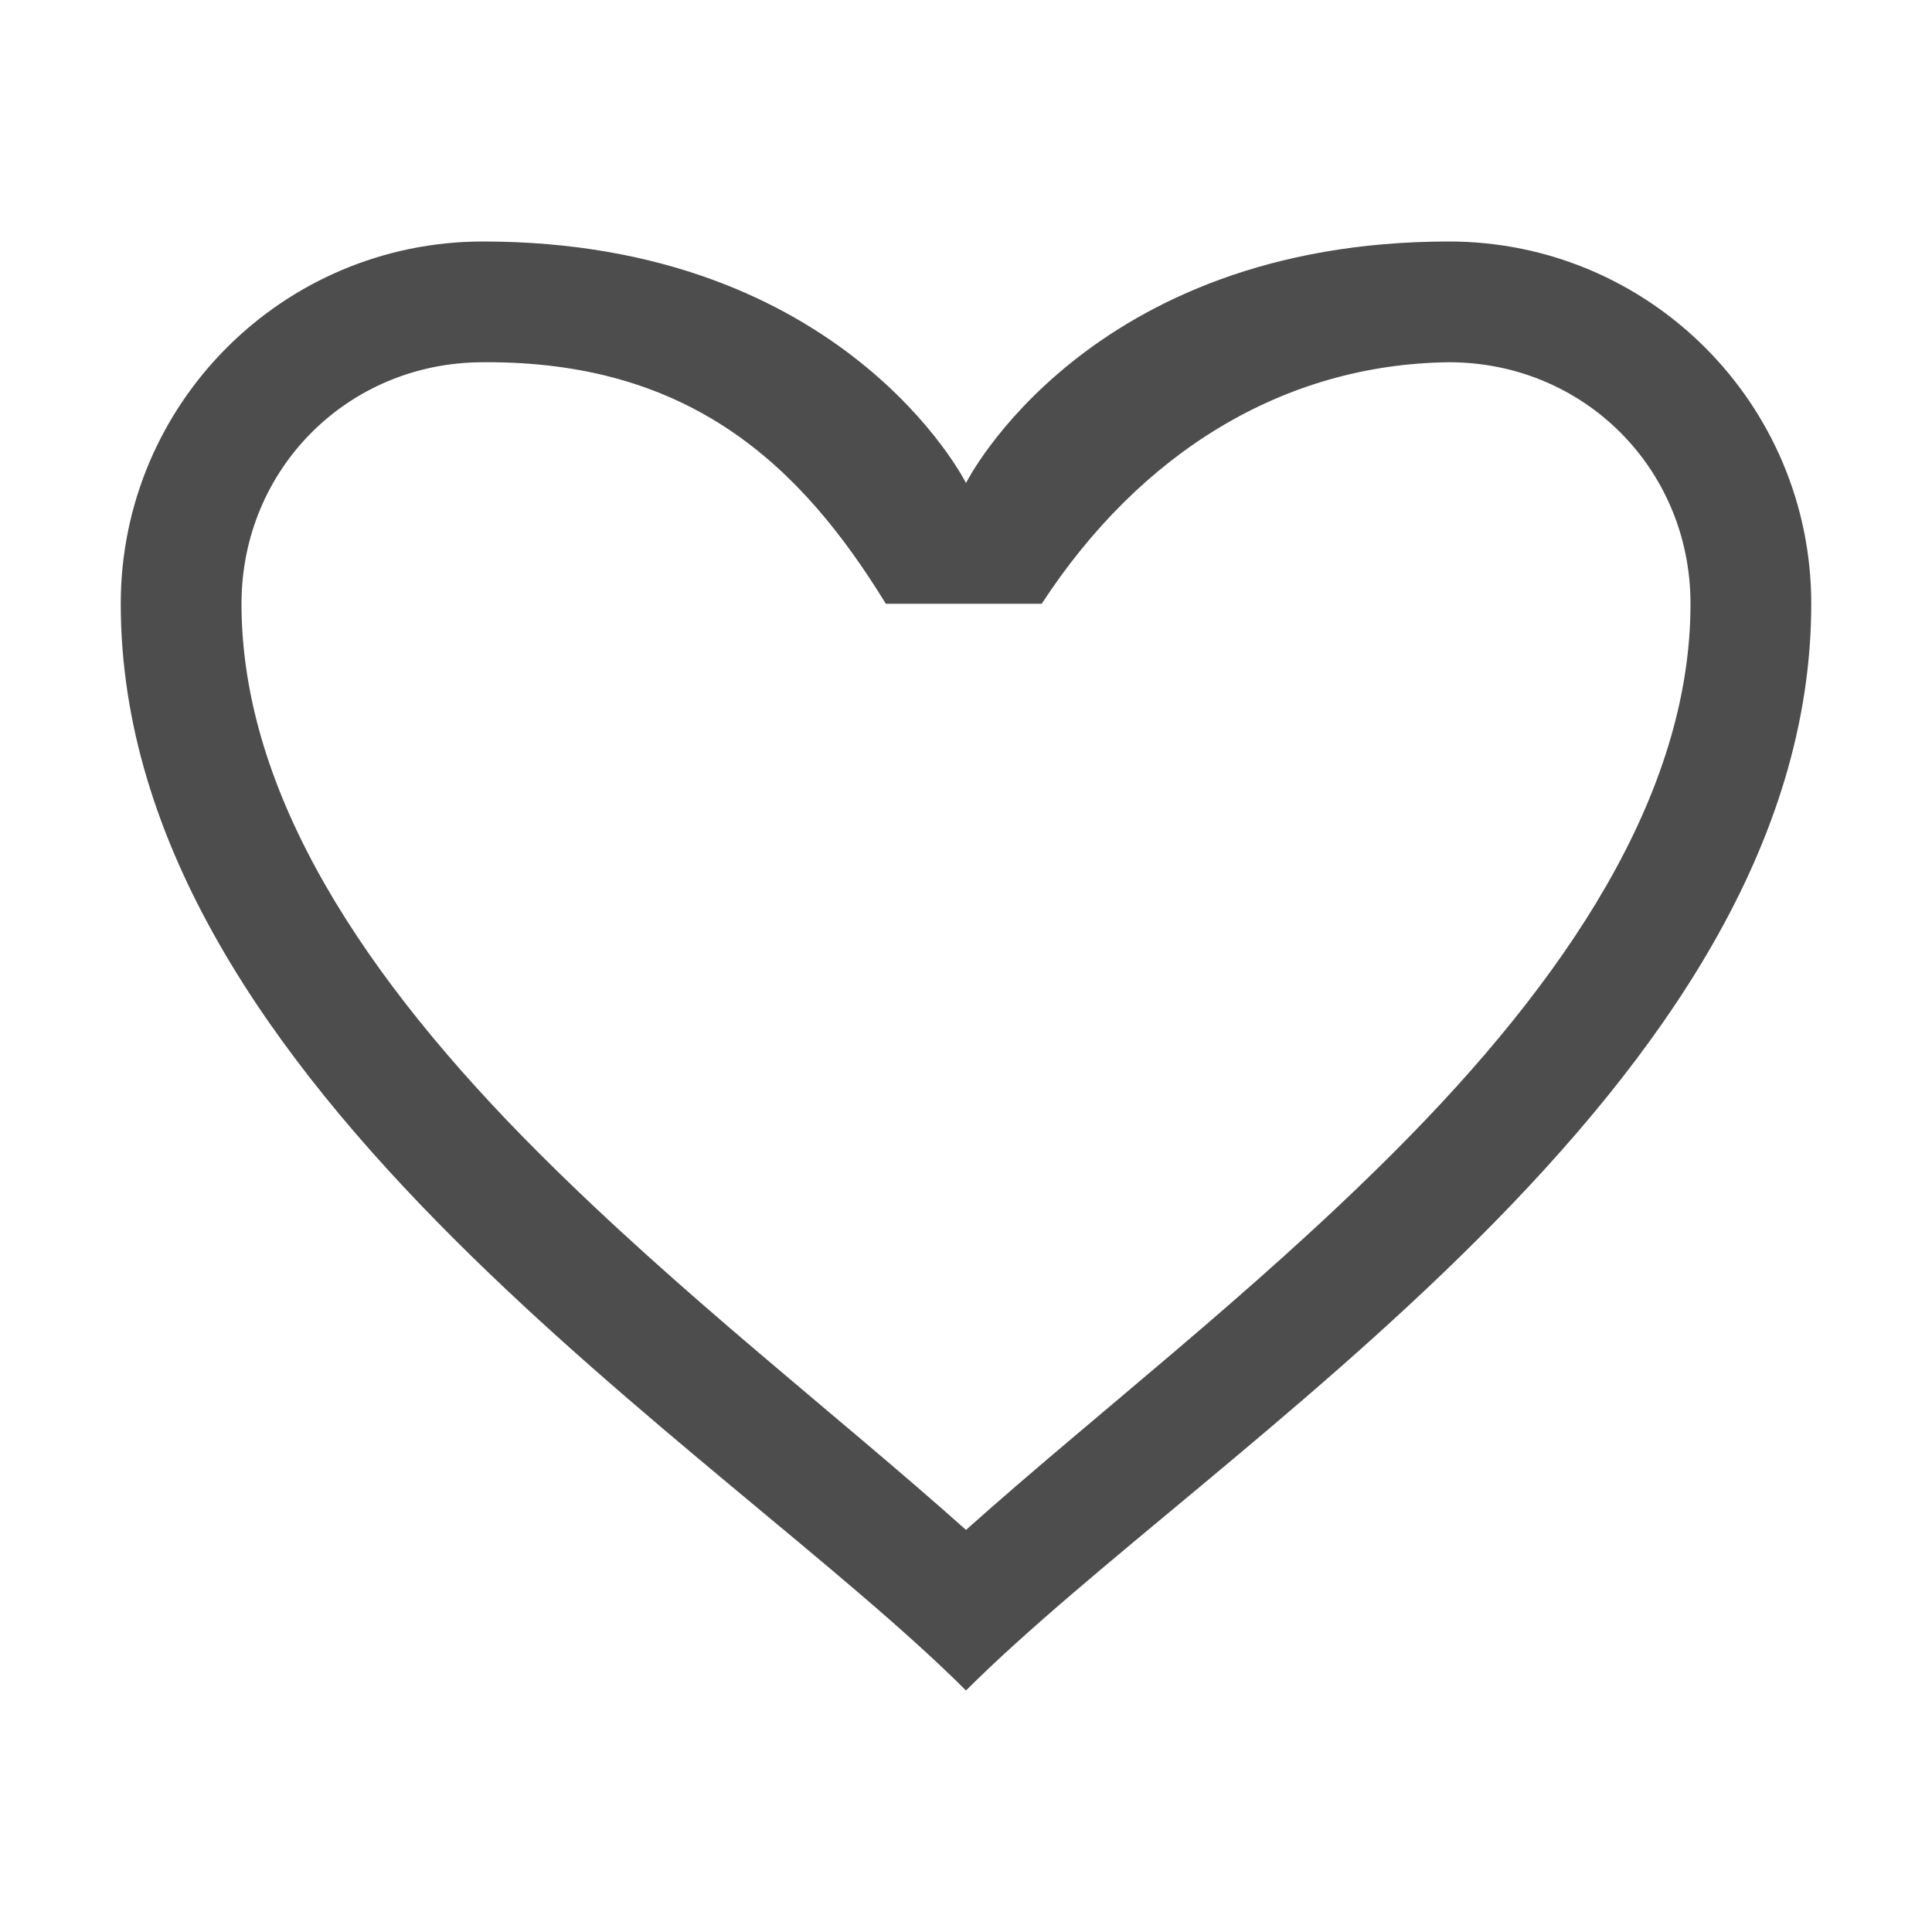
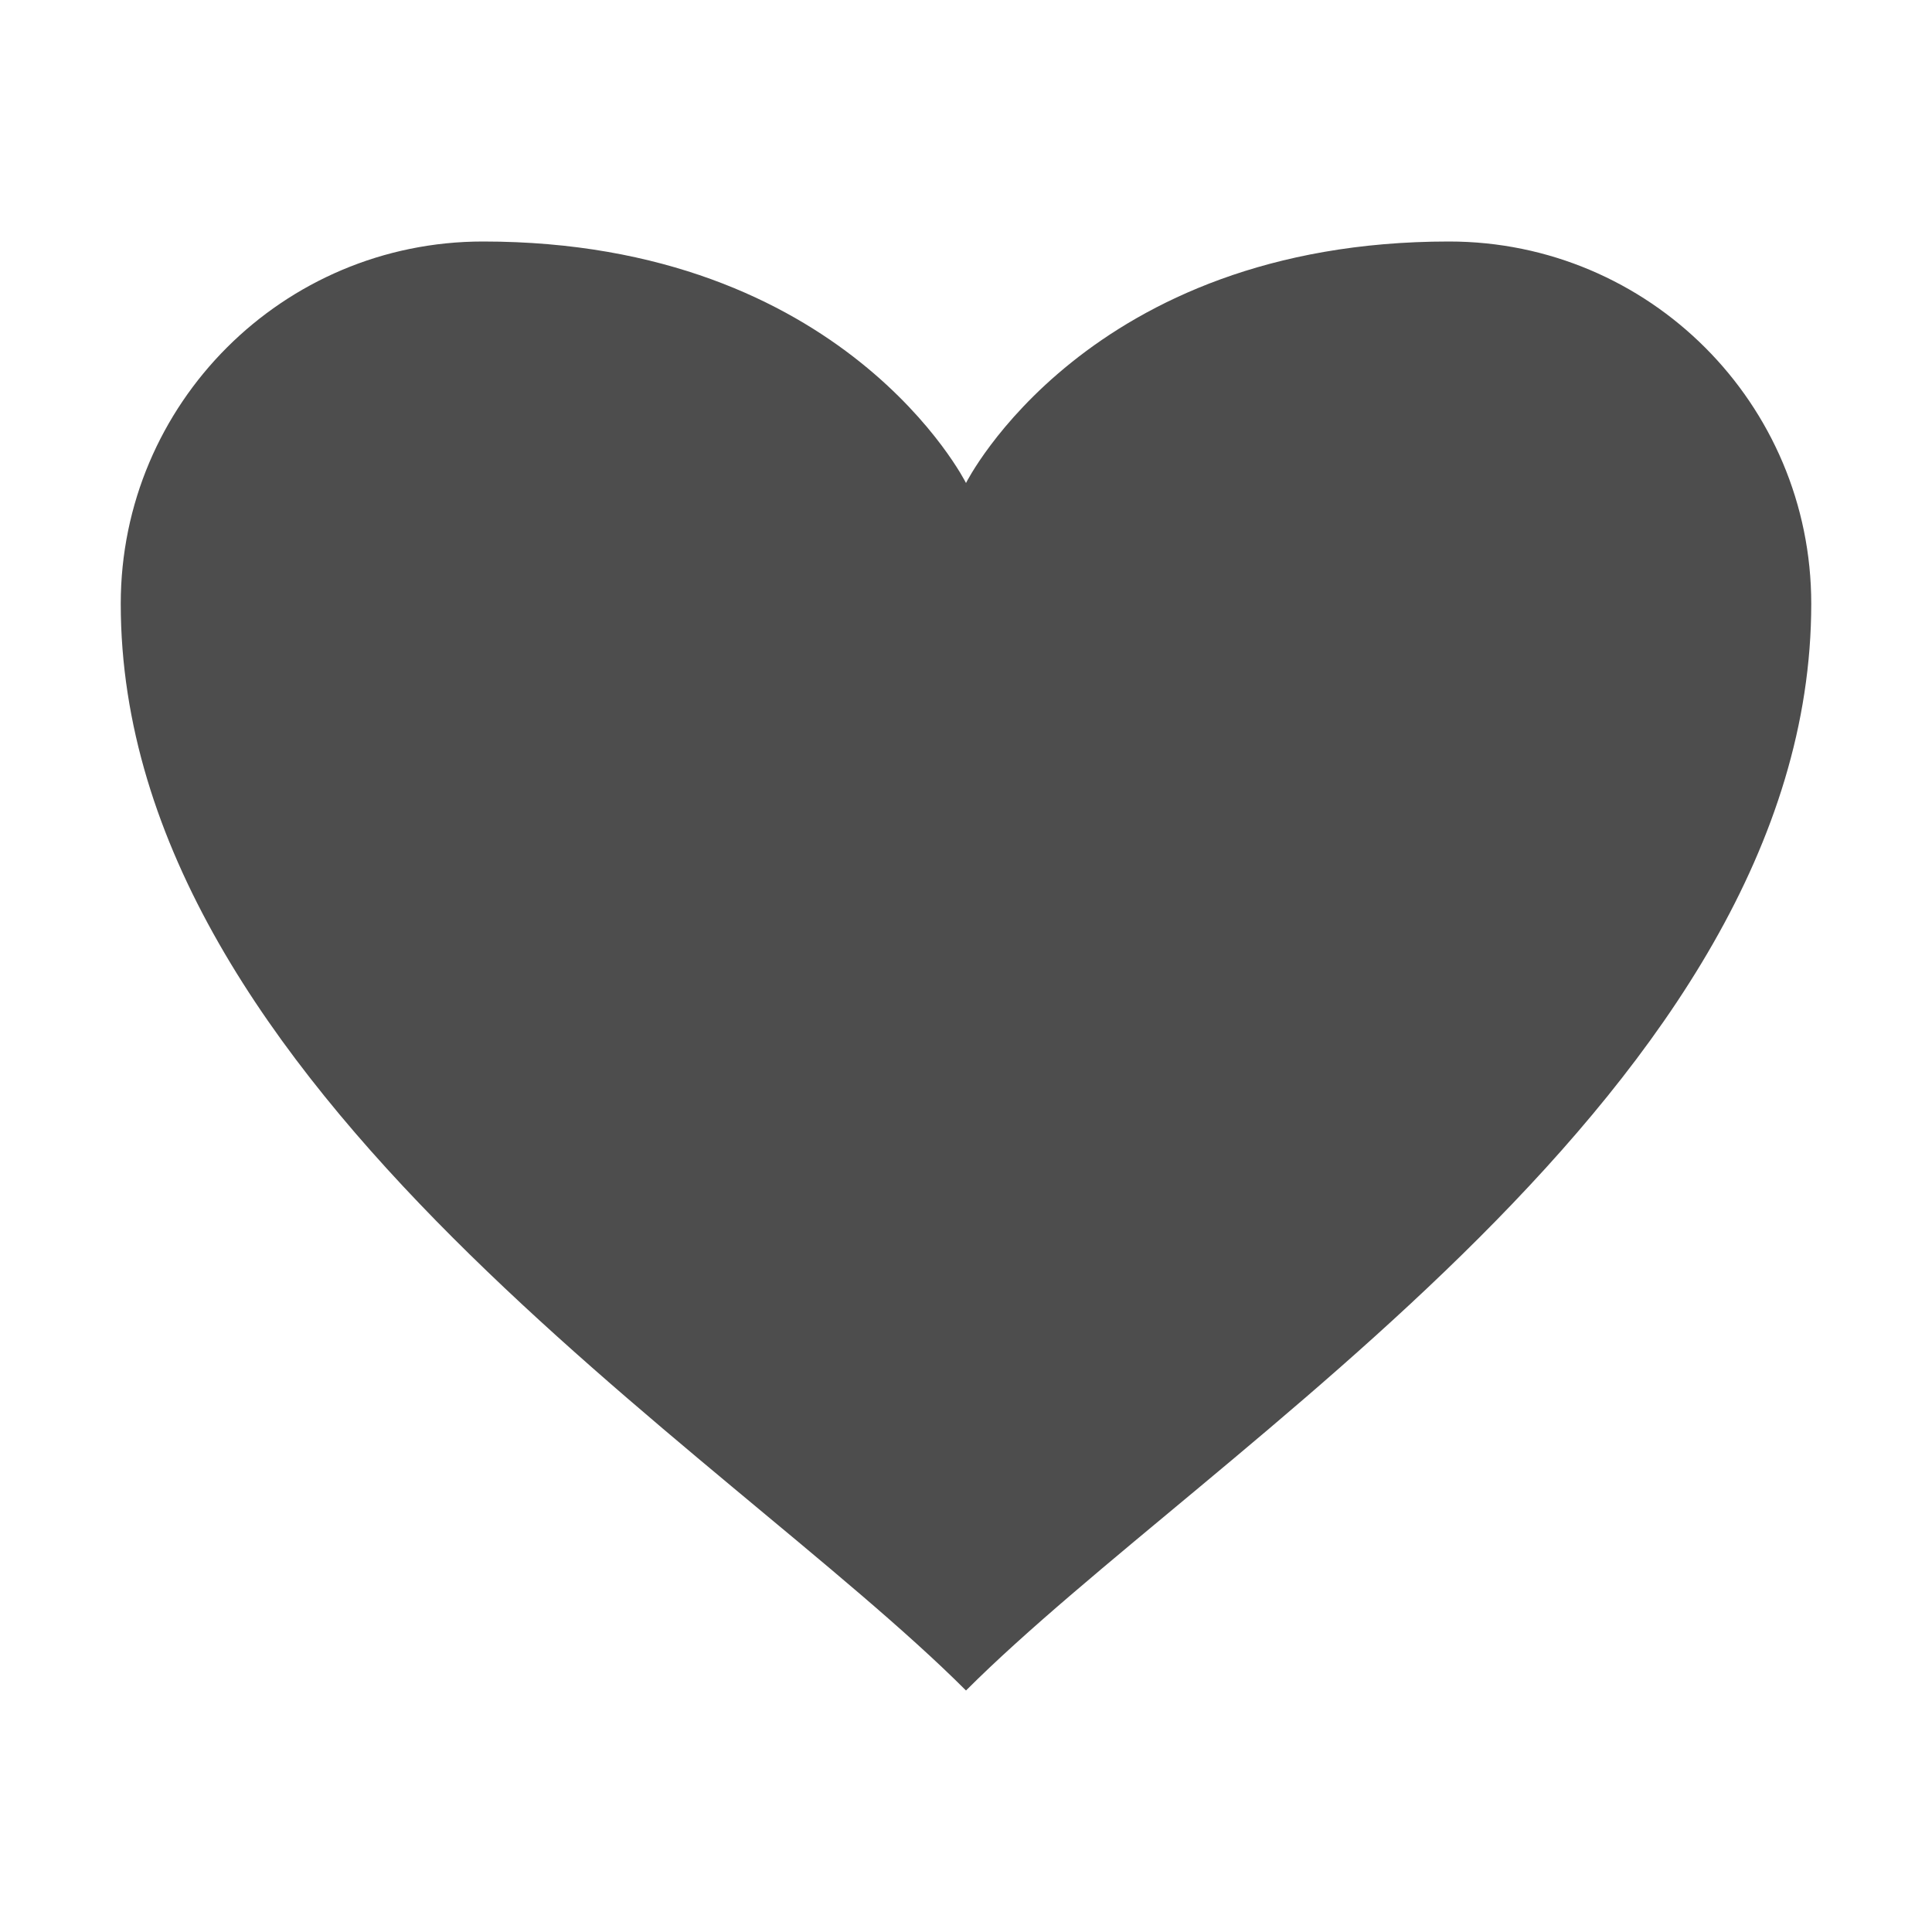
<svg xmlns="http://www.w3.org/2000/svg" viewBox="0 0 16 16">
  <defs id="defs3051">
    <style type="text/css" id="current-color-scheme">
      .ColorScheme-Text {
        color:#4d4d4d;
      }
      </style>
  </defs>
-   <path style="fill:currentColor;fill-opacity:1;stroke:none" d="M 4 2 C 2.343 2 1 3.343 1 5 C 1 9 6 12 8 14 C 10 12 15 9 15 5 C 15 3.343 13.657 2 12 2 C 9 2 8 4 8 4 C 8 4 7 2 4 2 z M 4 3 C 5.719 2.987 6.636 3.858 7.336 5 L 8.627 5 C 9.444 3.748 10.628 3.016 12 3 C 13.117 3 14 3.883 14 5 C 14 6.583 12.964 8.122 11.543 9.543 C 10.358 10.728 9.076 11.709 8 12.67 C 6.924 11.709 5.642 10.728 4.457 9.543 C 3.036 8.122 2 6.583 2 5 C 2 3.883 2.883 3 4 3 z " class="ColorScheme-Text" />
+   <path style="fill:currentColor;fill-opacity:1;stroke:none" d="m4 2c3 0 4 2 4 2 0 0 1-2 4-2 1.657 0 3 1.343 3 3 0 4-5 7-7 9-2-2-7-5-7-9 0-1.657 1.343-3 3-3" class="ColorScheme-Text" />
</svg>
